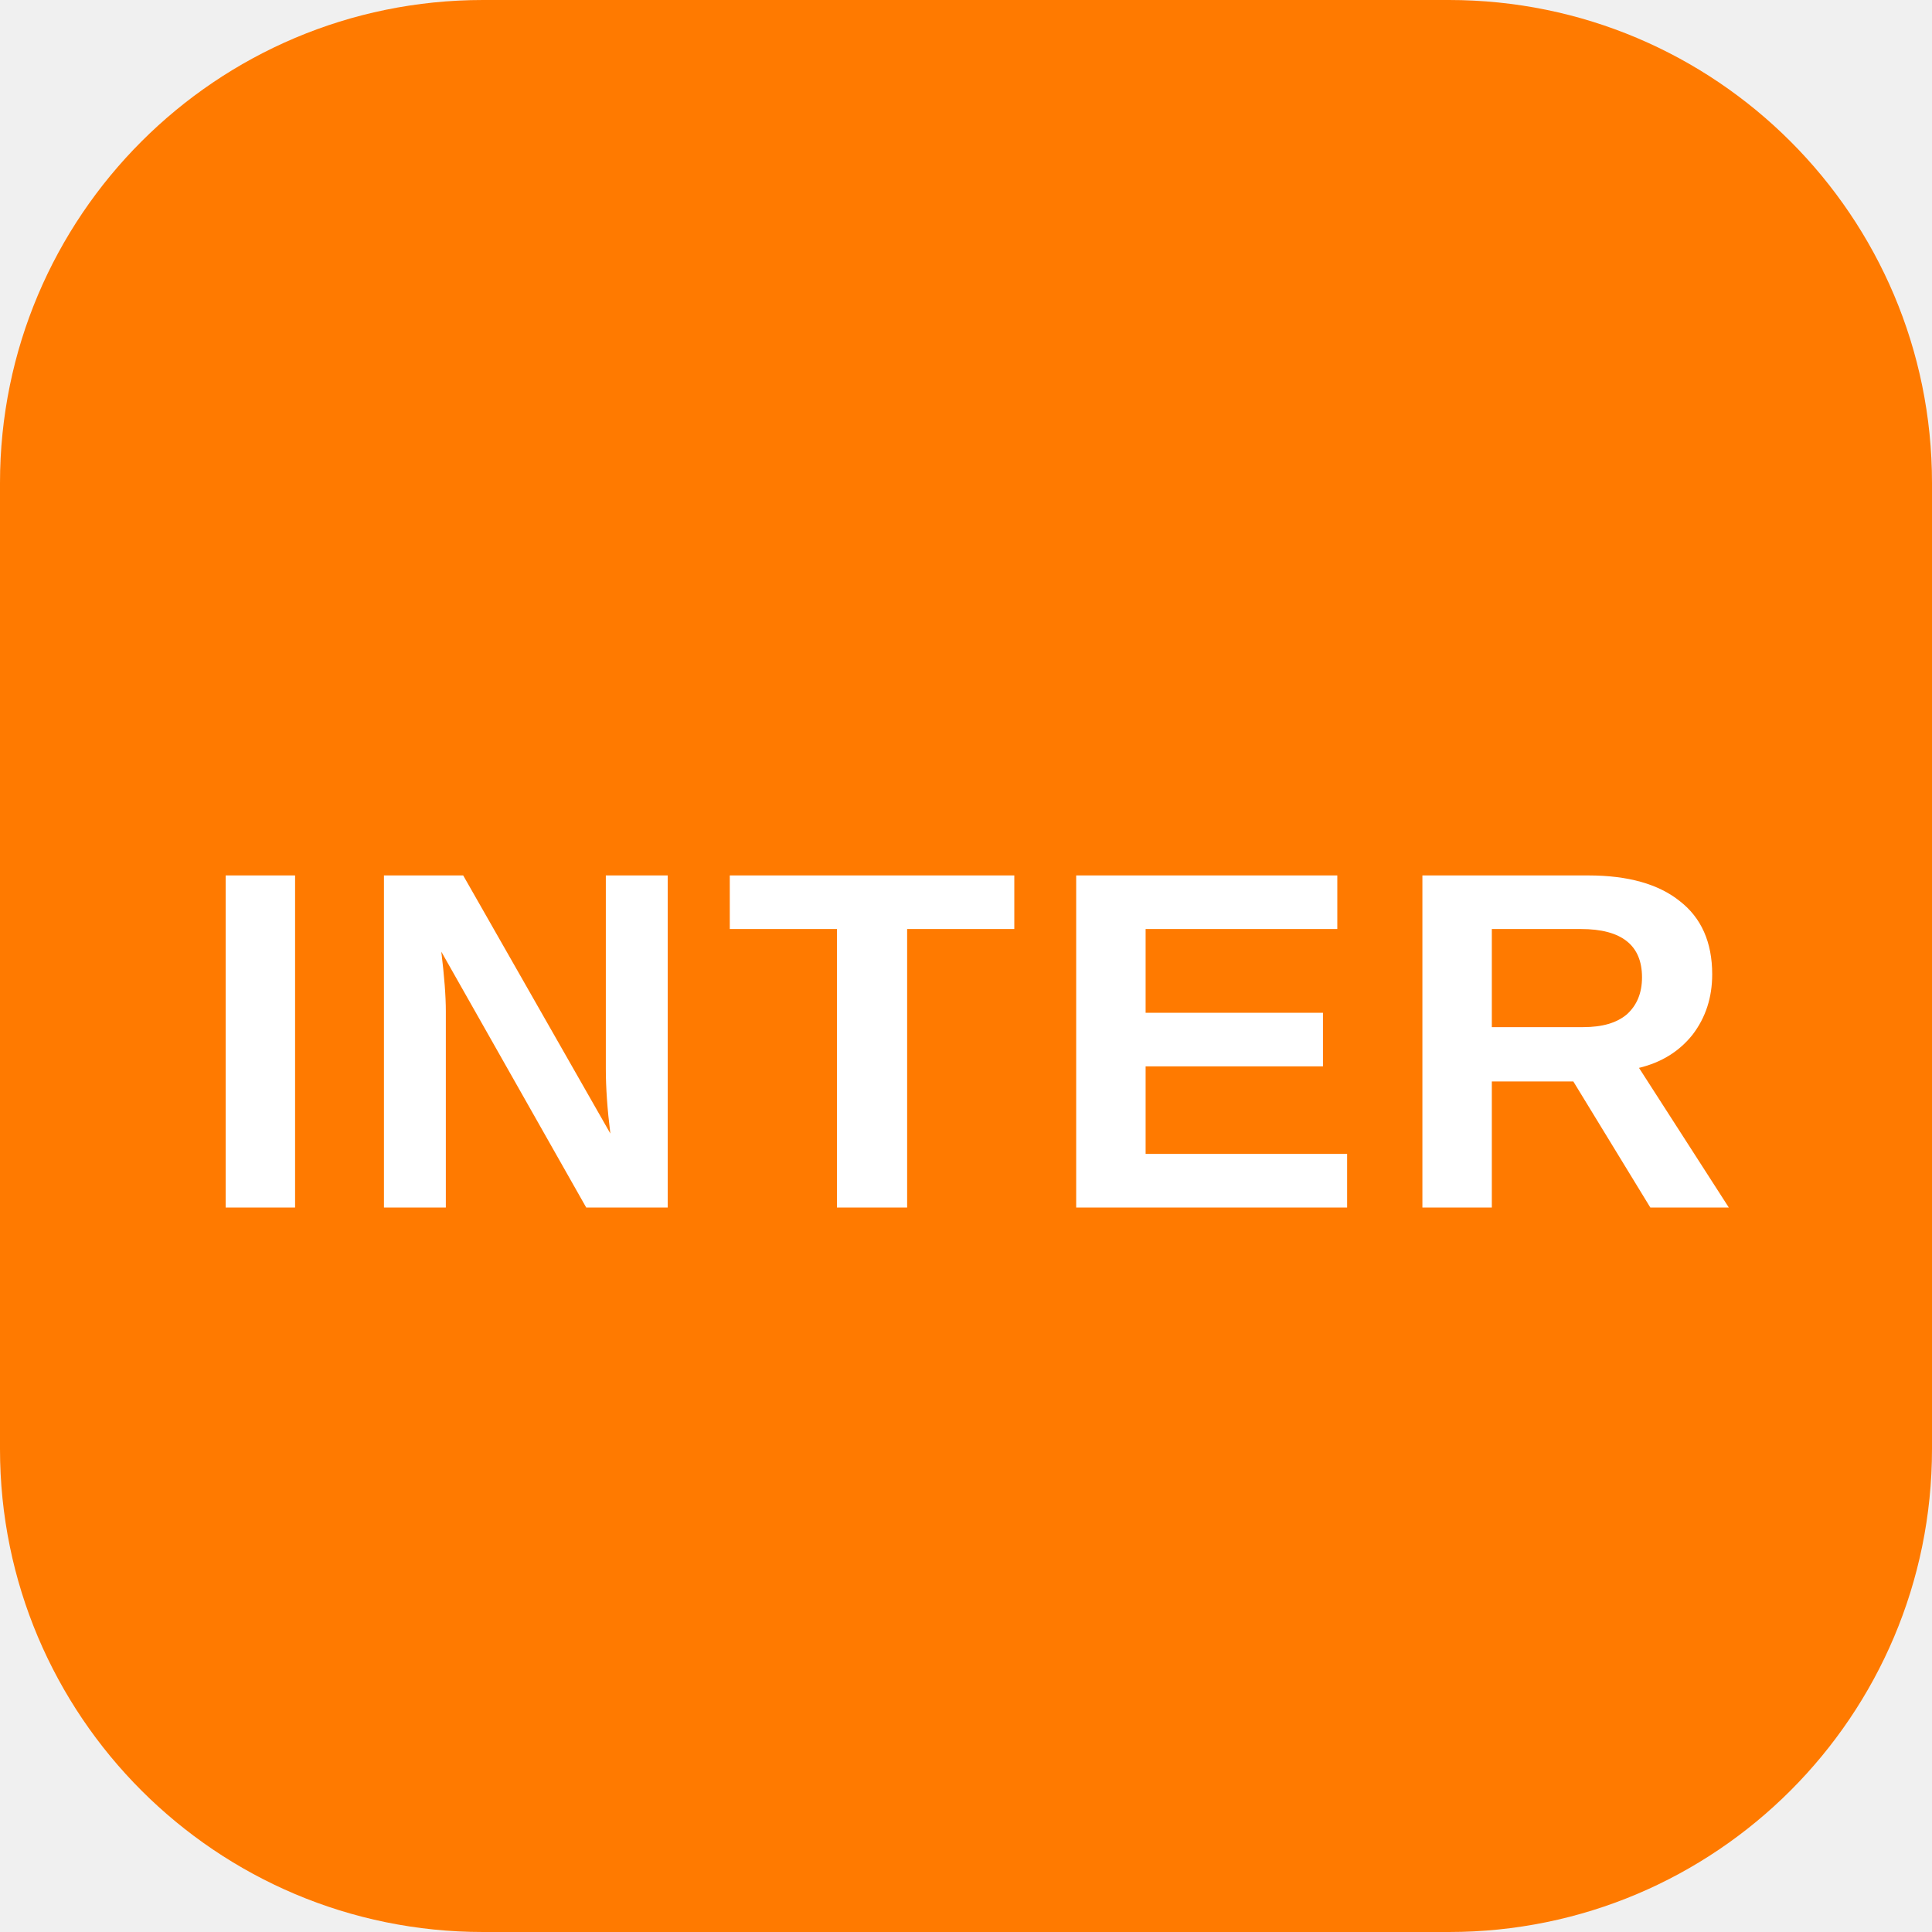
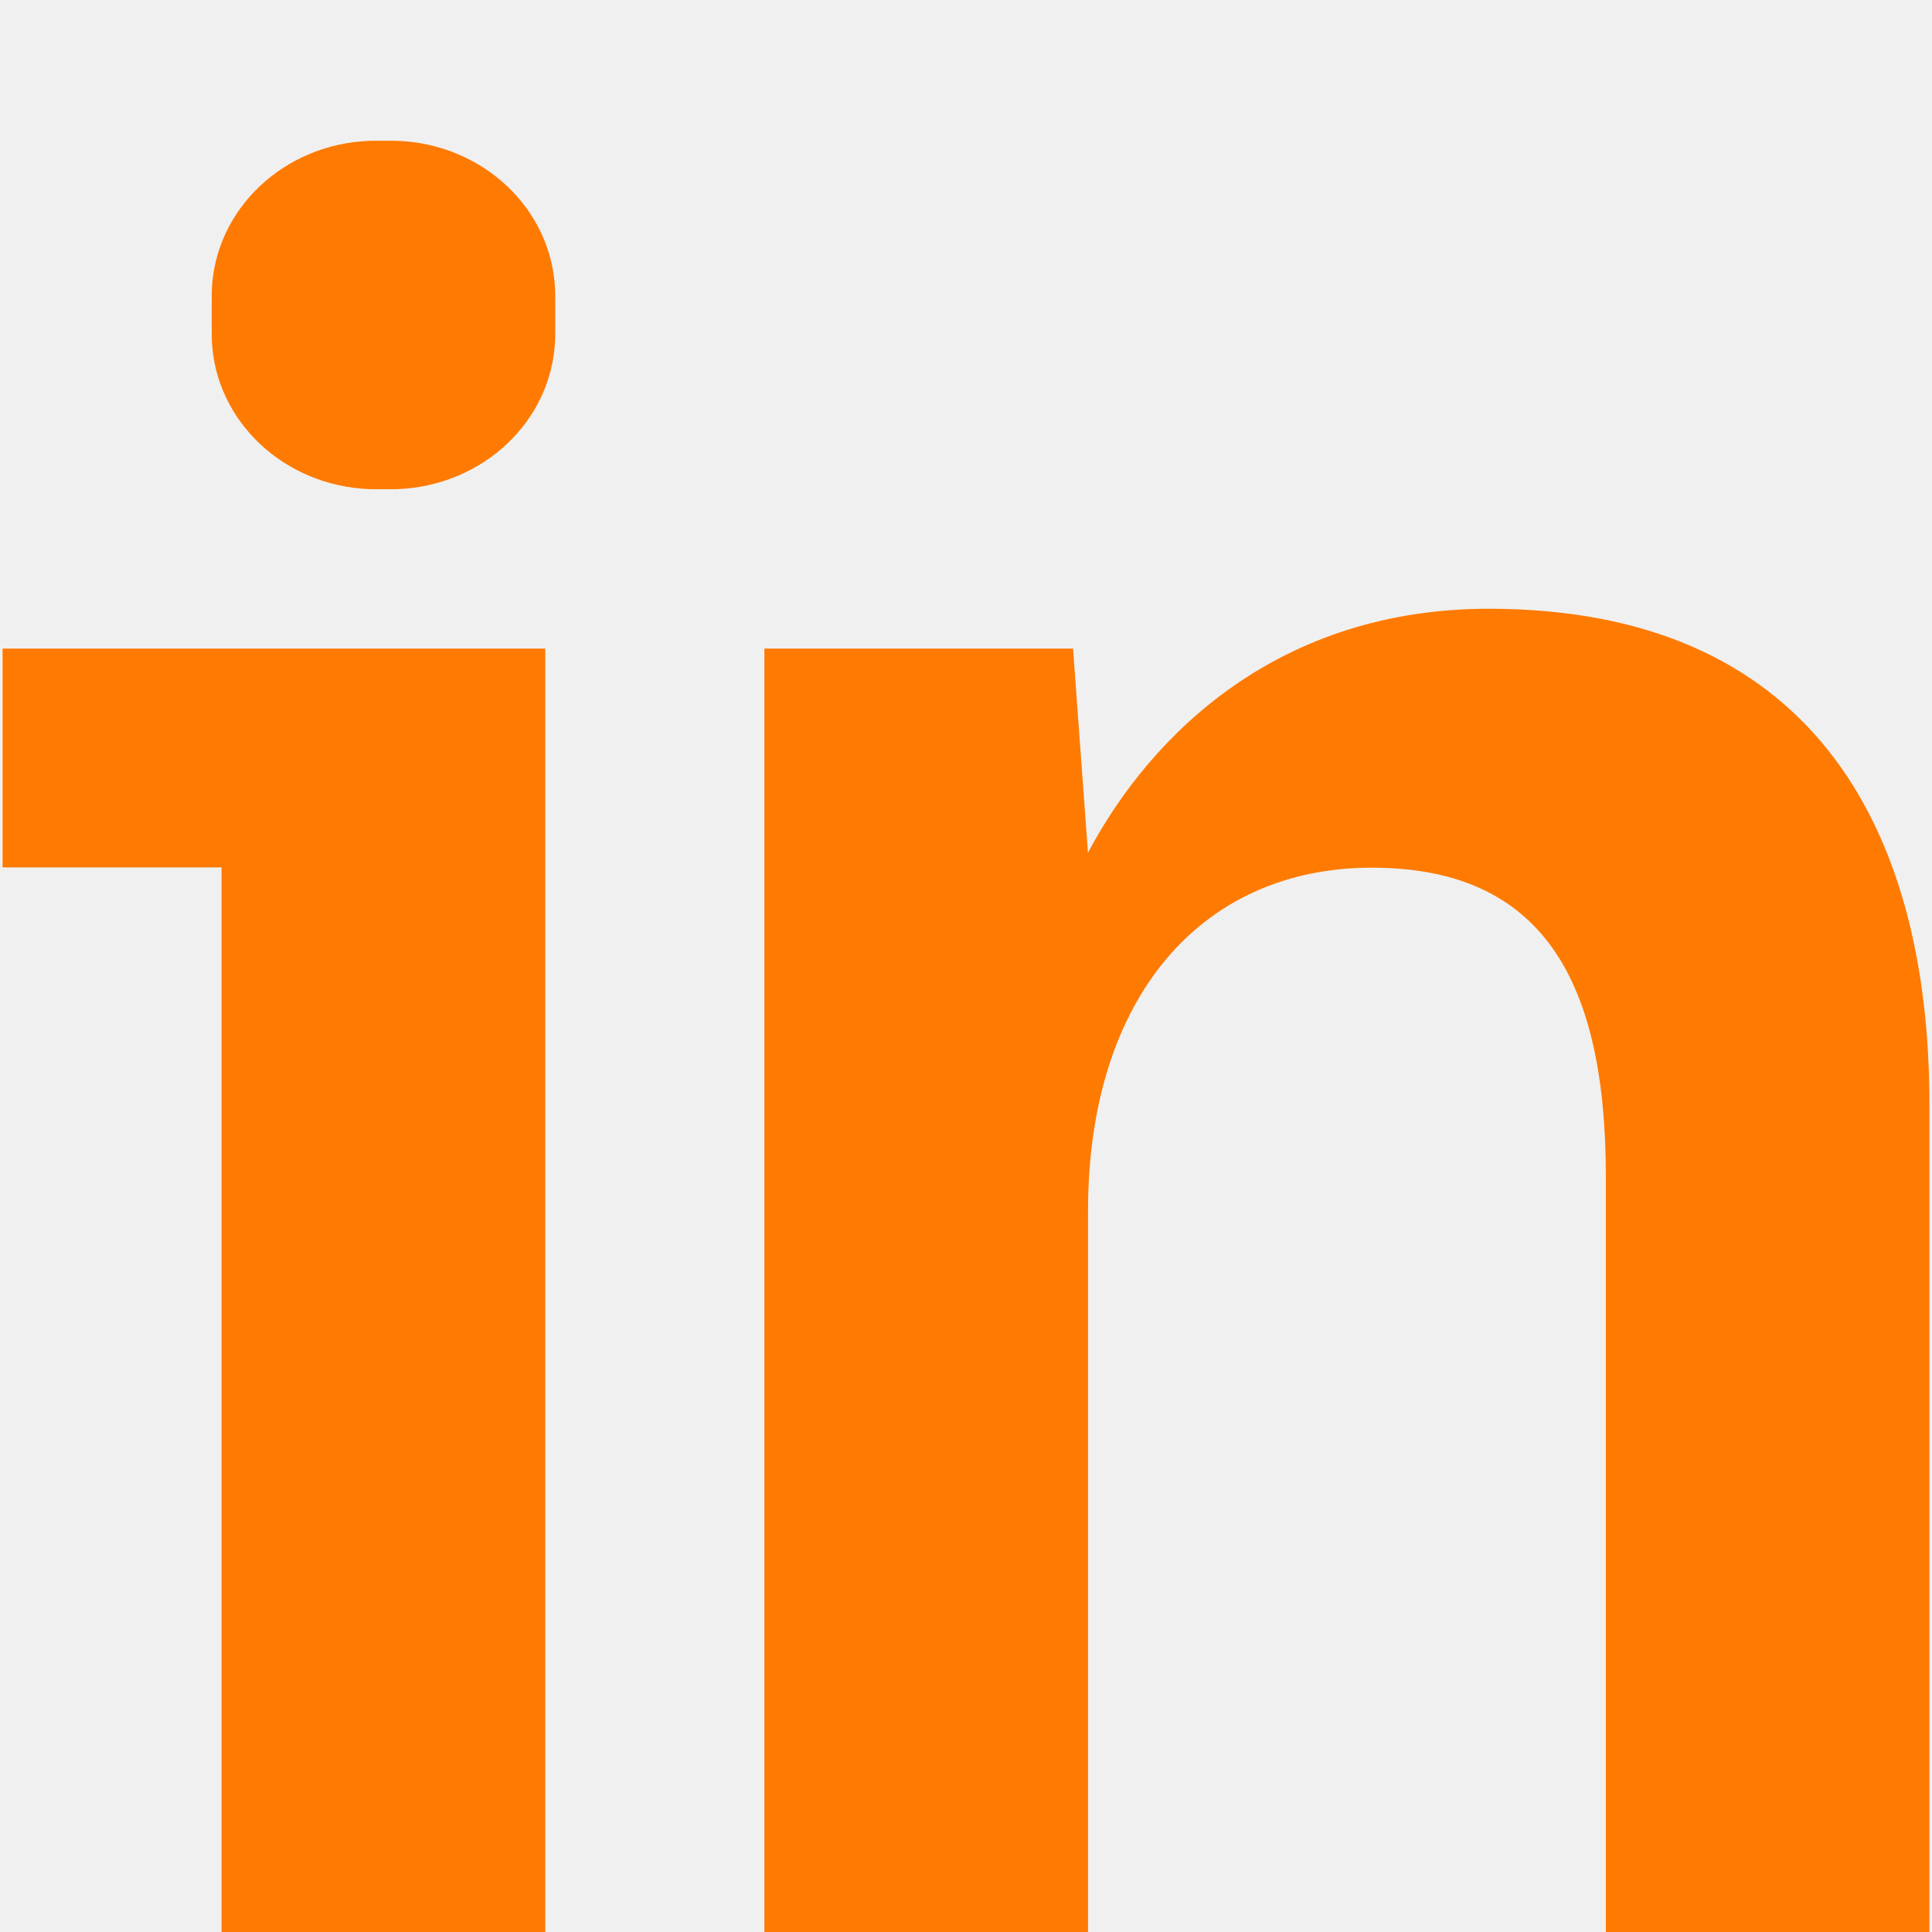
- <svg xmlns="http://www.w3.org/2000/svg" viewBox="0 0 40 40">
-   <rect width="40" height="40" rx="10" fill="#FF7A00" />
-   <text x="20" y="25" font-family="Arial, sans-serif" font-size="10" font-weight="900" fill="#FFFFFF" text-anchor="middle" letter-spacing="0.5">INTER</text>
+ <svg xmlns="http://www.w3.org/2000/svg" fill="none" class="undefined icon icon--banco-color fill-white" viewBox="0 0 2500 2500" data-testid="icon" version="1.1" id="svg3237" width="2500" height="2500">
+   <defs id="defs3241" />
+   <g id="g7451" transform="matrix(60.88204,0,0,60.88204,3.333154,182.0816)">
+     <path fill="#ff7a00" d="M 4.447,3.182 C 4.445,3.24 4.445,3.309 4.445,3.447 v 0.514 c 0,0.138 0,0.207 0.002,0.265 0.065,1.73 1.535,3.118 3.367,3.18 0.062,0.002 0.135,0.002 0.282,0.002 0.146,0 0.219,0 0.28,-0.002 1.833,-0.062 3.304,-1.45 3.368,-3.18 0.003,-0.058 0.003,-0.127 0.003,-0.265 V 3.447 c 0,-0.138 0,-0.207 -0.003,-0.265 C 11.68,1.452 10.209,0.063 8.377,0.002 8.315,0 8.242,0 8.096,0 7.949,0 7.876,0 7.814,0.002 5.982,0.063 4.512,1.452 4.447,3.182 Z" id="path3231" />
+     <path fill="#ff7a00" d="m 31.589,9.948 c -4.424,0 -7.154,2.614 -8.52,5.185 l -0.317,-4.339 h -6.56 V 38.097 H 23.07 V 22.752 c 0,-4.529 2.402,-7.301 6.032,-7.301 3.63,0 4.974,2.402 4.974,6.56 v 16.086 h 6.878 V 20.53 C 40.965,14.435 38.319,9.948 31.589,9.948 Z M 0,10.794 v 4.651 h 4.654 v 22.652 h 6.881 V 10.794 Z" id="path3235" />
+   </g>
</svg>
